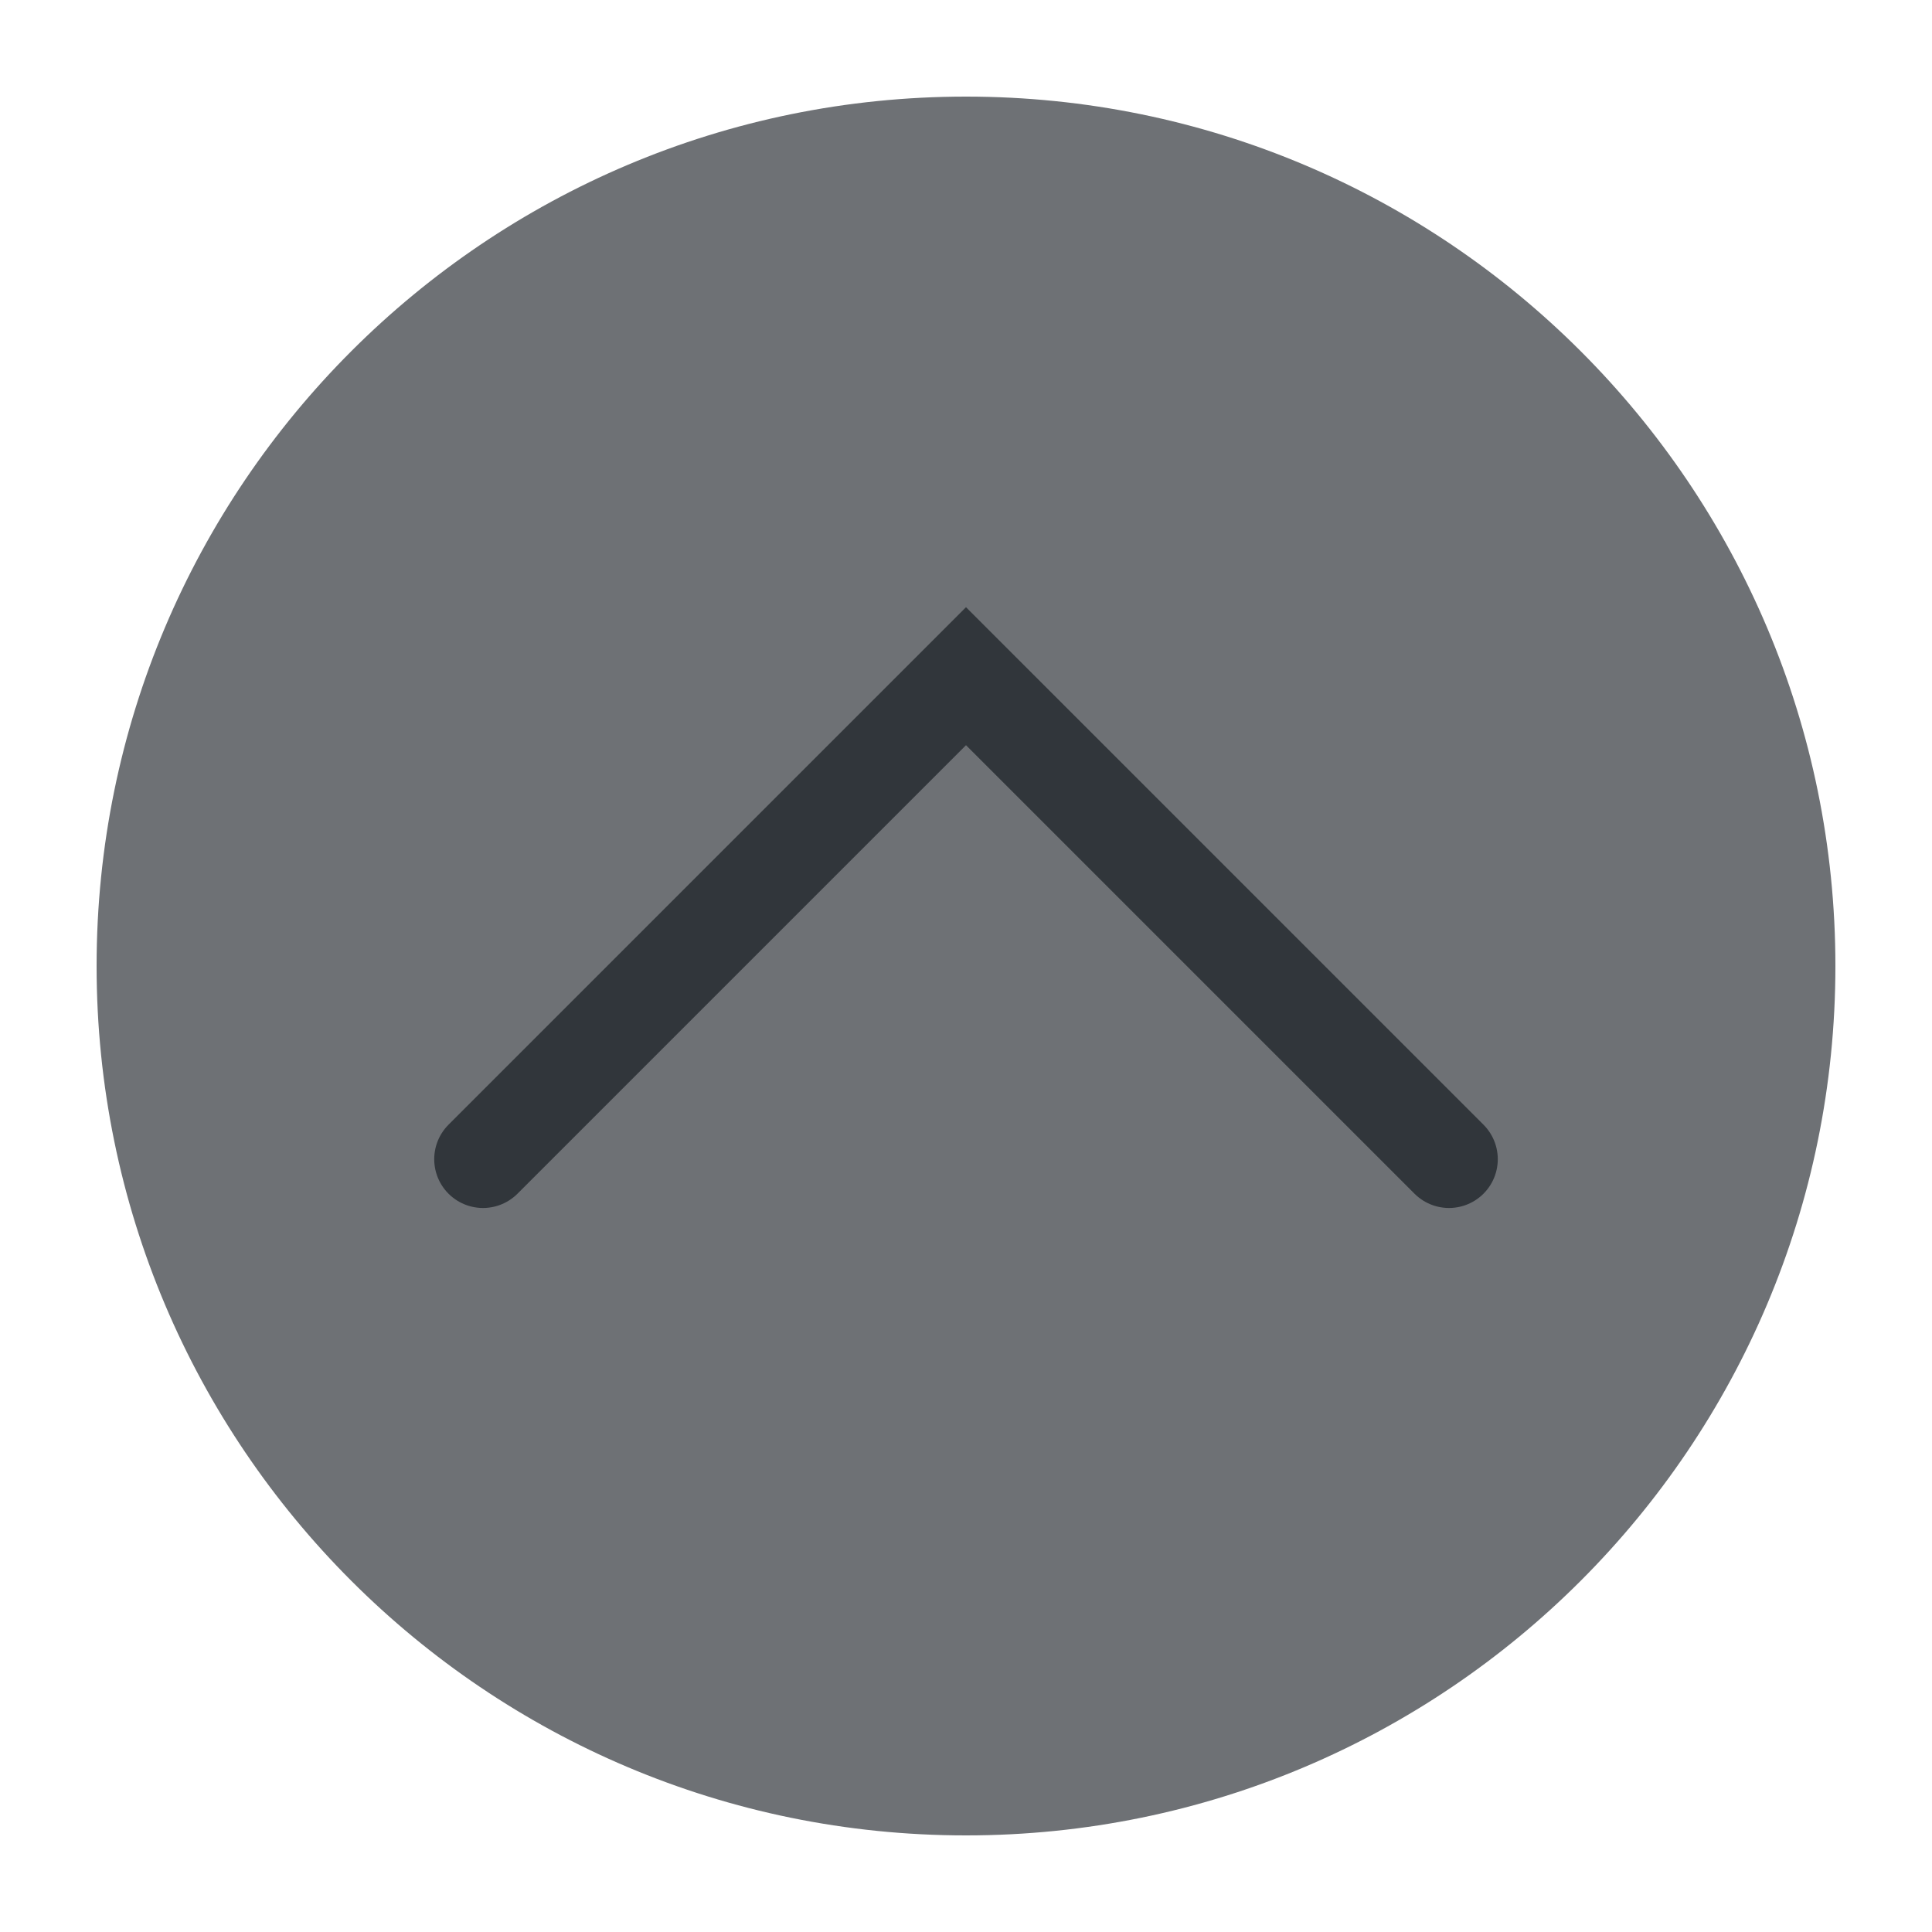
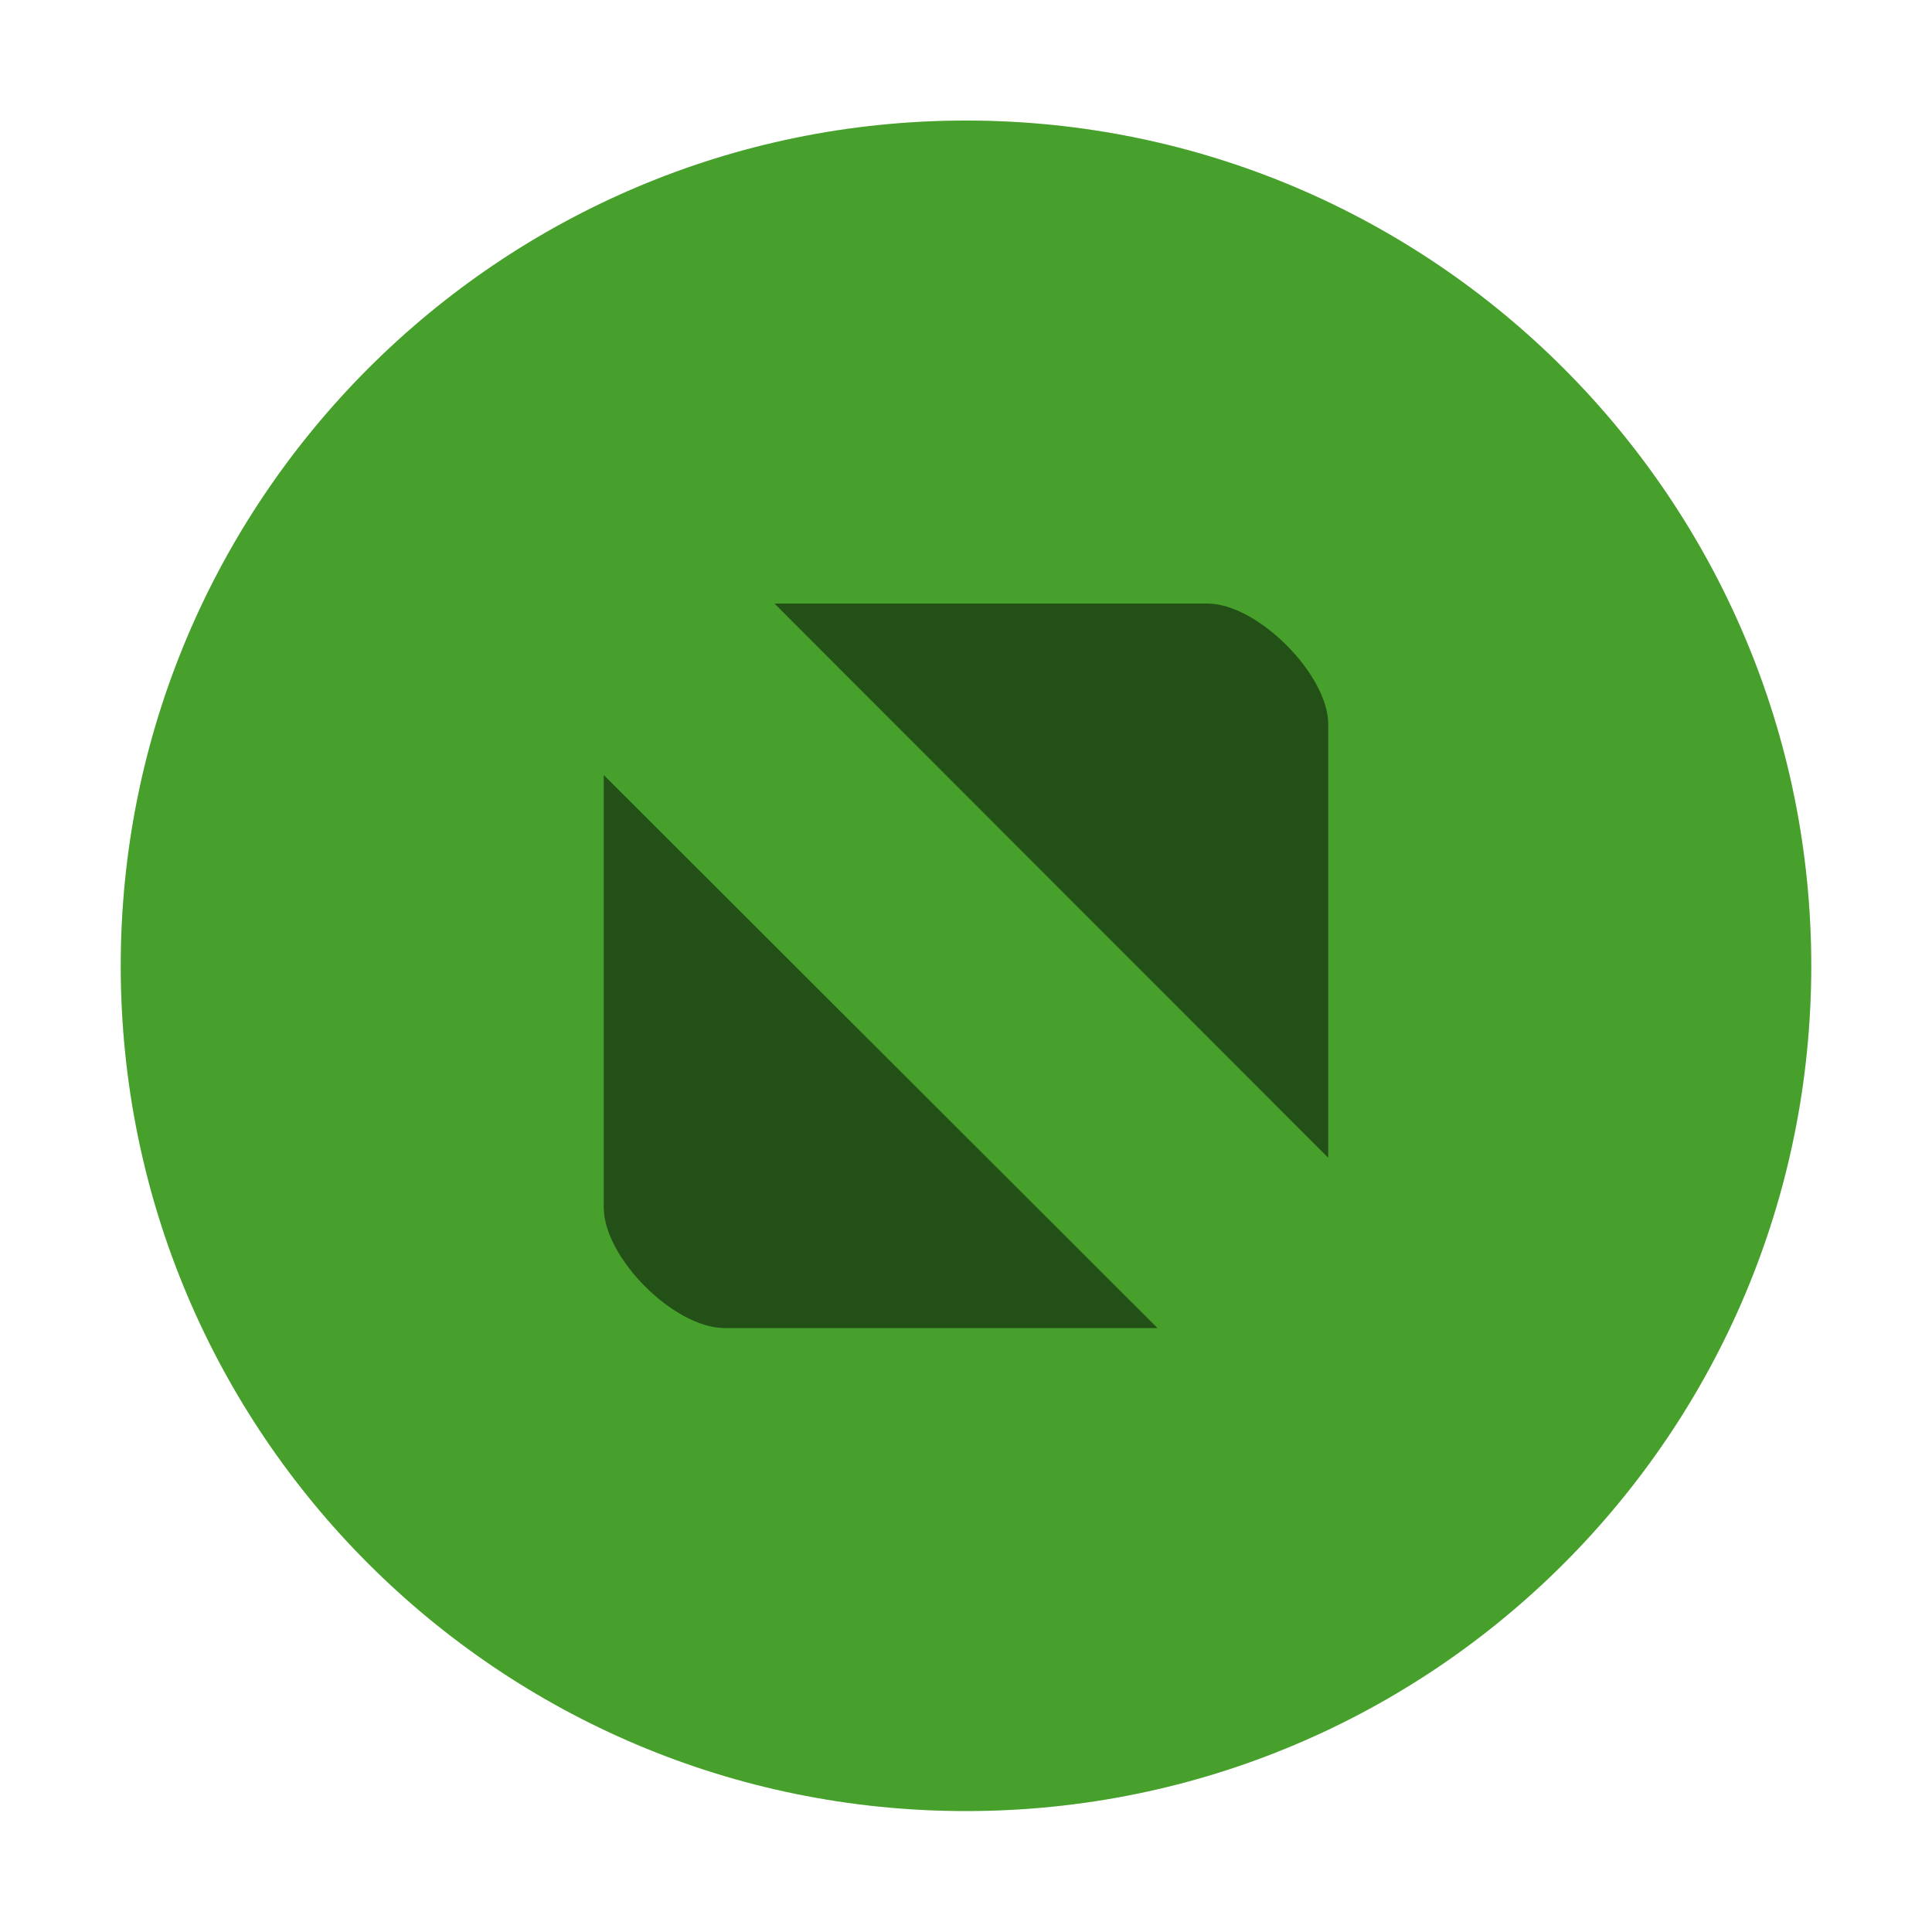
<svg xmlns="http://www.w3.org/2000/svg" viewBox="0 0 50 50" version="1.2" baseProfile="tiny">
  <defs>
</defs>
  <g fill="none" stroke="black" stroke-width="1" fill-rule="evenodd" stroke-linecap="square" stroke-linejoin="bevel">
-     <g fill="#6e7175" fill-opacity="1" stroke="none" transform="matrix(2.5,0,0,2.5,2.5,2.5)" font-family="JetBrainsMono Nerd Font" font-size="10" font-weight="400" font-style="normal">
-       <circle cx="9" cy="9" r="9" />
+     <g fill="#000000" fill-opacity="1" stroke="none" transform="matrix(3.125,0,0,3.125,-853.125,595.743)" font-family="SF Pro" font-size="10" font-weight="400" font-style="normal" opacity="0">
+       <rect x="273" y="-190.638" width="16" height="16" />
    </g>
-     <g fill="none" stroke="#31363b" stroke-opacity="1" stroke-width="1.01" stroke-linecap="round" stroke-linejoin="miter" stroke-miterlimit="2" transform="matrix(2.5,0,0,2.5,2.5,2.5)" font-family="JetBrainsMono Nerd Font" font-size="10" font-weight="400" font-style="normal">
-       <polyline fill="none" vector-effect="none" points="4,11 9,6 14,11 " />
+     <g fill="#59c837" fill-opacity="1" stroke="none" transform="matrix(3.125,0,0,3.125,-12.5,-3226.13)" font-family="SF Pro" font-size="10" font-weight="400" font-style="normal">
+       <path vector-effect="none" fill-rule="evenodd" d="M12,1047.36 C15.866,1047.36 19,1044.23 19,1040.36 C19,1036.5 15.866,1033.36 12,1033.36 C8.134,1033.36 5,1036.5 5,1040.36 C5,1044.23 8.134,1047.36 12,1047.36 " />
    </g>
-     <g fill="none" stroke="#000000" stroke-opacity="1" stroke-width="1" stroke-linecap="square" stroke-linejoin="bevel" transform="matrix(1,0,0,1,0,0)" font-family="JetBrainsMono Nerd Font" font-size="10" font-weight="400" font-style="normal">
+     <g fill="#000000" fill-opacity="1" stroke="none" transform="matrix(3.125,0,0,3.125,-12.5,-3226.13)" font-family="SF Pro" font-size="10" font-weight="400" font-style="normal" opacity="0.5">
+       <path vector-effect="none" fill-rule="nonzero" d="M10.414,1037.36 L15,1041.95 L15,1038.36 C15,1037.95 14.415,1037.36 14,1037.36 L10.414,1037.36 M9,1038.78 L9,1042.36 C9,1042.78 9.585,1043.36 10,1043.36 L13.586,1043.36 L9,1038.78" />
+     </g>
+     <g fill="#000000" fill-opacity="1" stroke="none" transform="matrix(3.125,0,0,3.125,-12.5,-3226.13)" font-family="SF Pro" font-size="10" font-weight="400" font-style="normal" opacity="0.2">
+       <path vector-effect="none" fill-rule="evenodd" d="M12,1047.36 C15.866,1047.36 19,1044.23 19,1040.36 C19,1036.5 15.866,1033.36 12,1033.36 C8.134,1033.36 5,1036.5 5,1040.36 C5,1044.23 8.134,1047.36 12,1047.36 " />
+     </g>
+     <g fill="none" stroke="#000000" stroke-opacity="1" stroke-width="1" stroke-linecap="square" stroke-linejoin="bevel" transform="matrix(1,0,0,1,0,0)" font-family="SF Pro" font-size="10" font-weight="400" font-style="normal">
</g>
  </g>
</svg>
